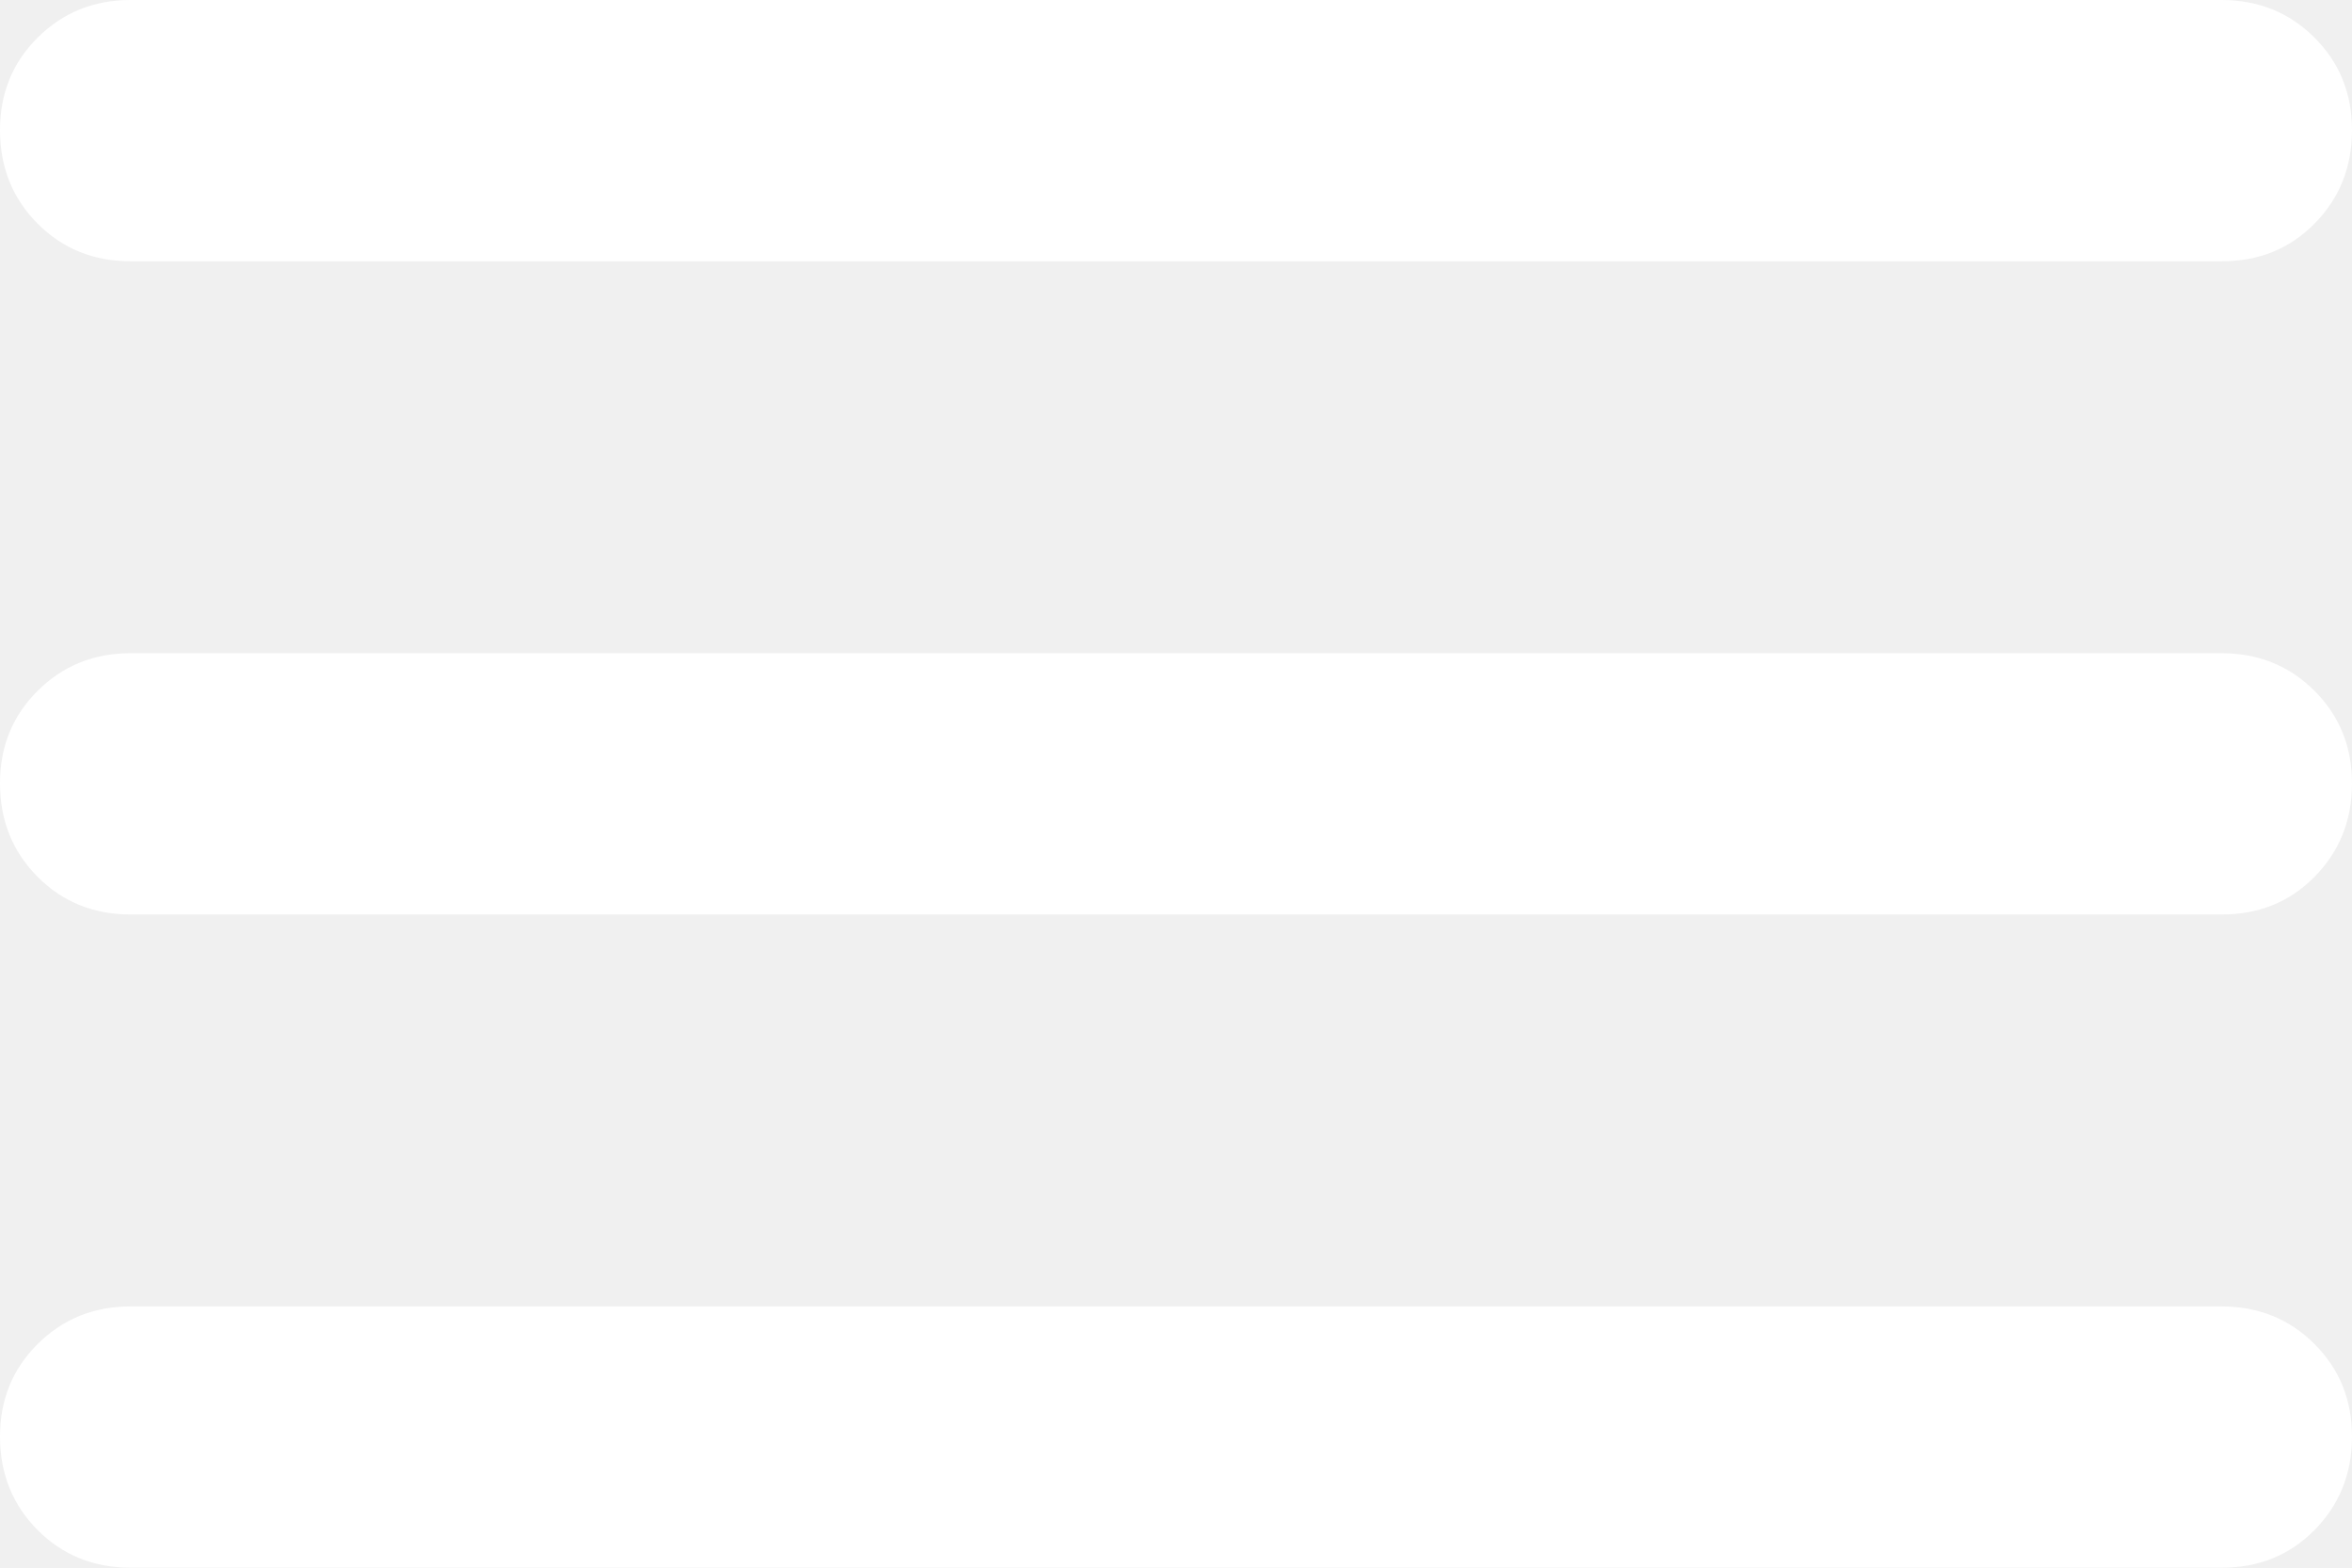
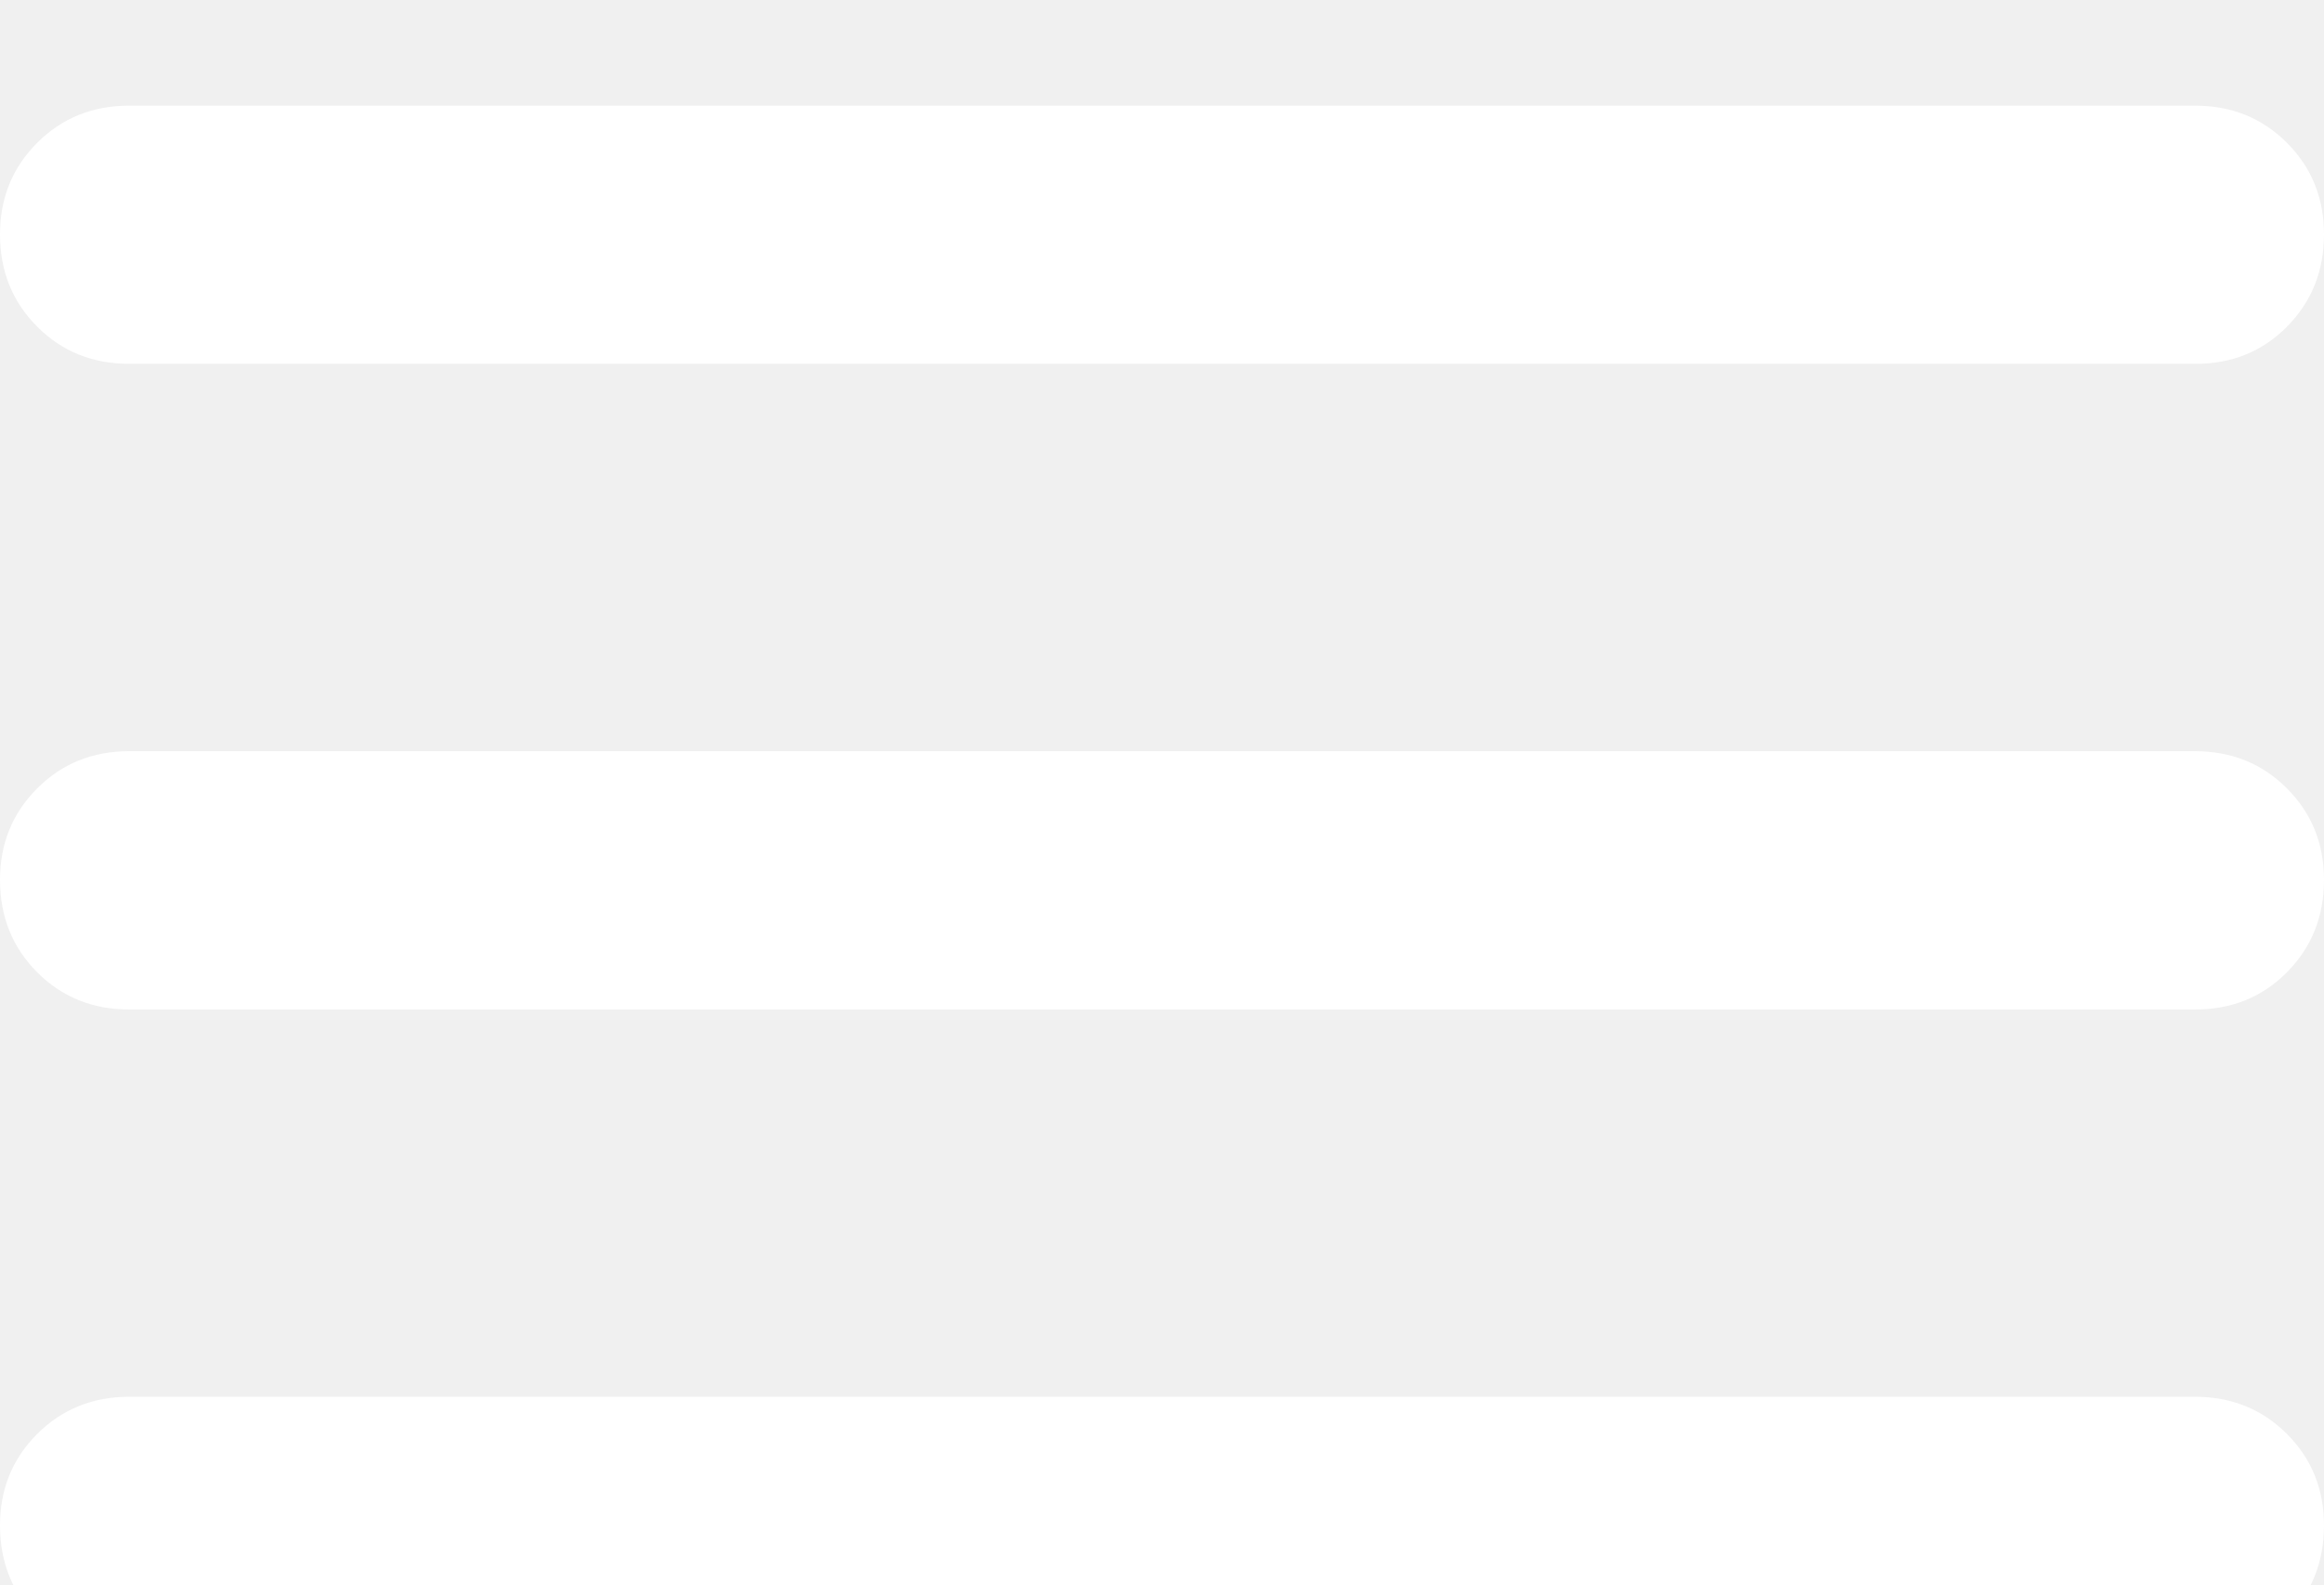
- <svg xmlns="http://www.w3.org/2000/svg" width="18" height="12" viewBox="0 0 18 12" fill="none">
-   <path d="M1 12C0.717 12 0.479 11.904 0.288 11.712C0.097 11.52 0.001 11.283 3.44827e-06 11C-0.001 10.717 0.095 10.48 0.288 10.288C0.481 10.096 0.718 10 1 10H17C17.283 10 17.521 10.096 17.713 10.288C17.905 10.48 18.001 10.717 18 11C17.999 11.283 17.903 11.52 17.712 11.713C17.521 11.906 17.283 12.001 17 12H1ZM1 7C0.717 7 0.479 6.904 0.288 6.712C0.097 6.52 0.001 6.283 3.44827e-06 6C-0.001 5.717 0.095 5.48 0.288 5.288C0.481 5.096 0.718 5 1 5H17C17.283 5 17.521 5.096 17.713 5.288C17.905 5.48 18.001 5.717 18 6C17.999 6.283 17.903 6.52 17.712 6.713C17.521 6.906 17.283 7.001 17 7H1ZM1 2C0.717 2 0.479 1.904 0.288 1.712C0.097 1.52 0.001 1.283 3.44827e-06 1C-0.001 0.717 0.095 0.48 0.288 0.288C0.481 0.096 0.718 0 1 0H17C17.283 0 17.521 0.096 17.713 0.288C17.905 0.48 18.001 0.717 18 1C17.999 1.283 17.903 1.52 17.712 1.713C17.521 1.906 17.283 2.001 17 2H1Z" fill="white" />
+ <svg xmlns="http://www.w3.org/2000/svg" width="22" height="15" viewBox="0 0 22 13" fill="none">
+   <path d="M1.222 14.667C0.876 14.667 0.586 14.549 0.352 14.315C0.118 14.08 0.001 13.79 4.21455e-06 13.444C-0.001 13.099 0.117 12.809 0.352 12.574C0.587 12.34 0.878 12.222 1.222 12.222H20.778C21.124 12.222 21.415 12.34 21.649 12.574C21.884 12.809 22.001 13.099 22 13.444C21.999 13.79 21.882 14.08 21.648 14.316C21.414 14.551 21.124 14.668 20.778 14.667H1.222ZM1.222 8.556C0.876 8.556 0.586 8.438 0.352 8.204C0.118 7.969 0.001 7.679 4.21455e-06 7.333C-0.001 6.988 0.117 6.698 0.352 6.463C0.587 6.228 0.878 6.111 1.222 6.111H20.778C21.124 6.111 21.415 6.228 21.649 6.463C21.884 6.698 22.001 6.988 22 7.333C21.999 7.679 21.882 7.969 21.648 8.205C21.414 8.44 21.124 8.557 20.778 8.556H1.222ZM1.222 2.444C0.876 2.444 0.586 2.327 0.352 2.092C0.118 1.858 0.001 1.568 4.21455e-06 1.222C-0.001 0.877 0.117 0.587 0.352 0.352C0.587 0.117 0.878 0 1.222 0H20.778C21.124 0 21.415 0.117 21.649 0.352C21.884 0.587 22.001 0.877 22 1.222C21.999 1.568 21.882 1.858 21.648 2.094C21.414 2.329 21.124 2.446 20.778 2.444H1.222Z" fill="white" />
</svg>
